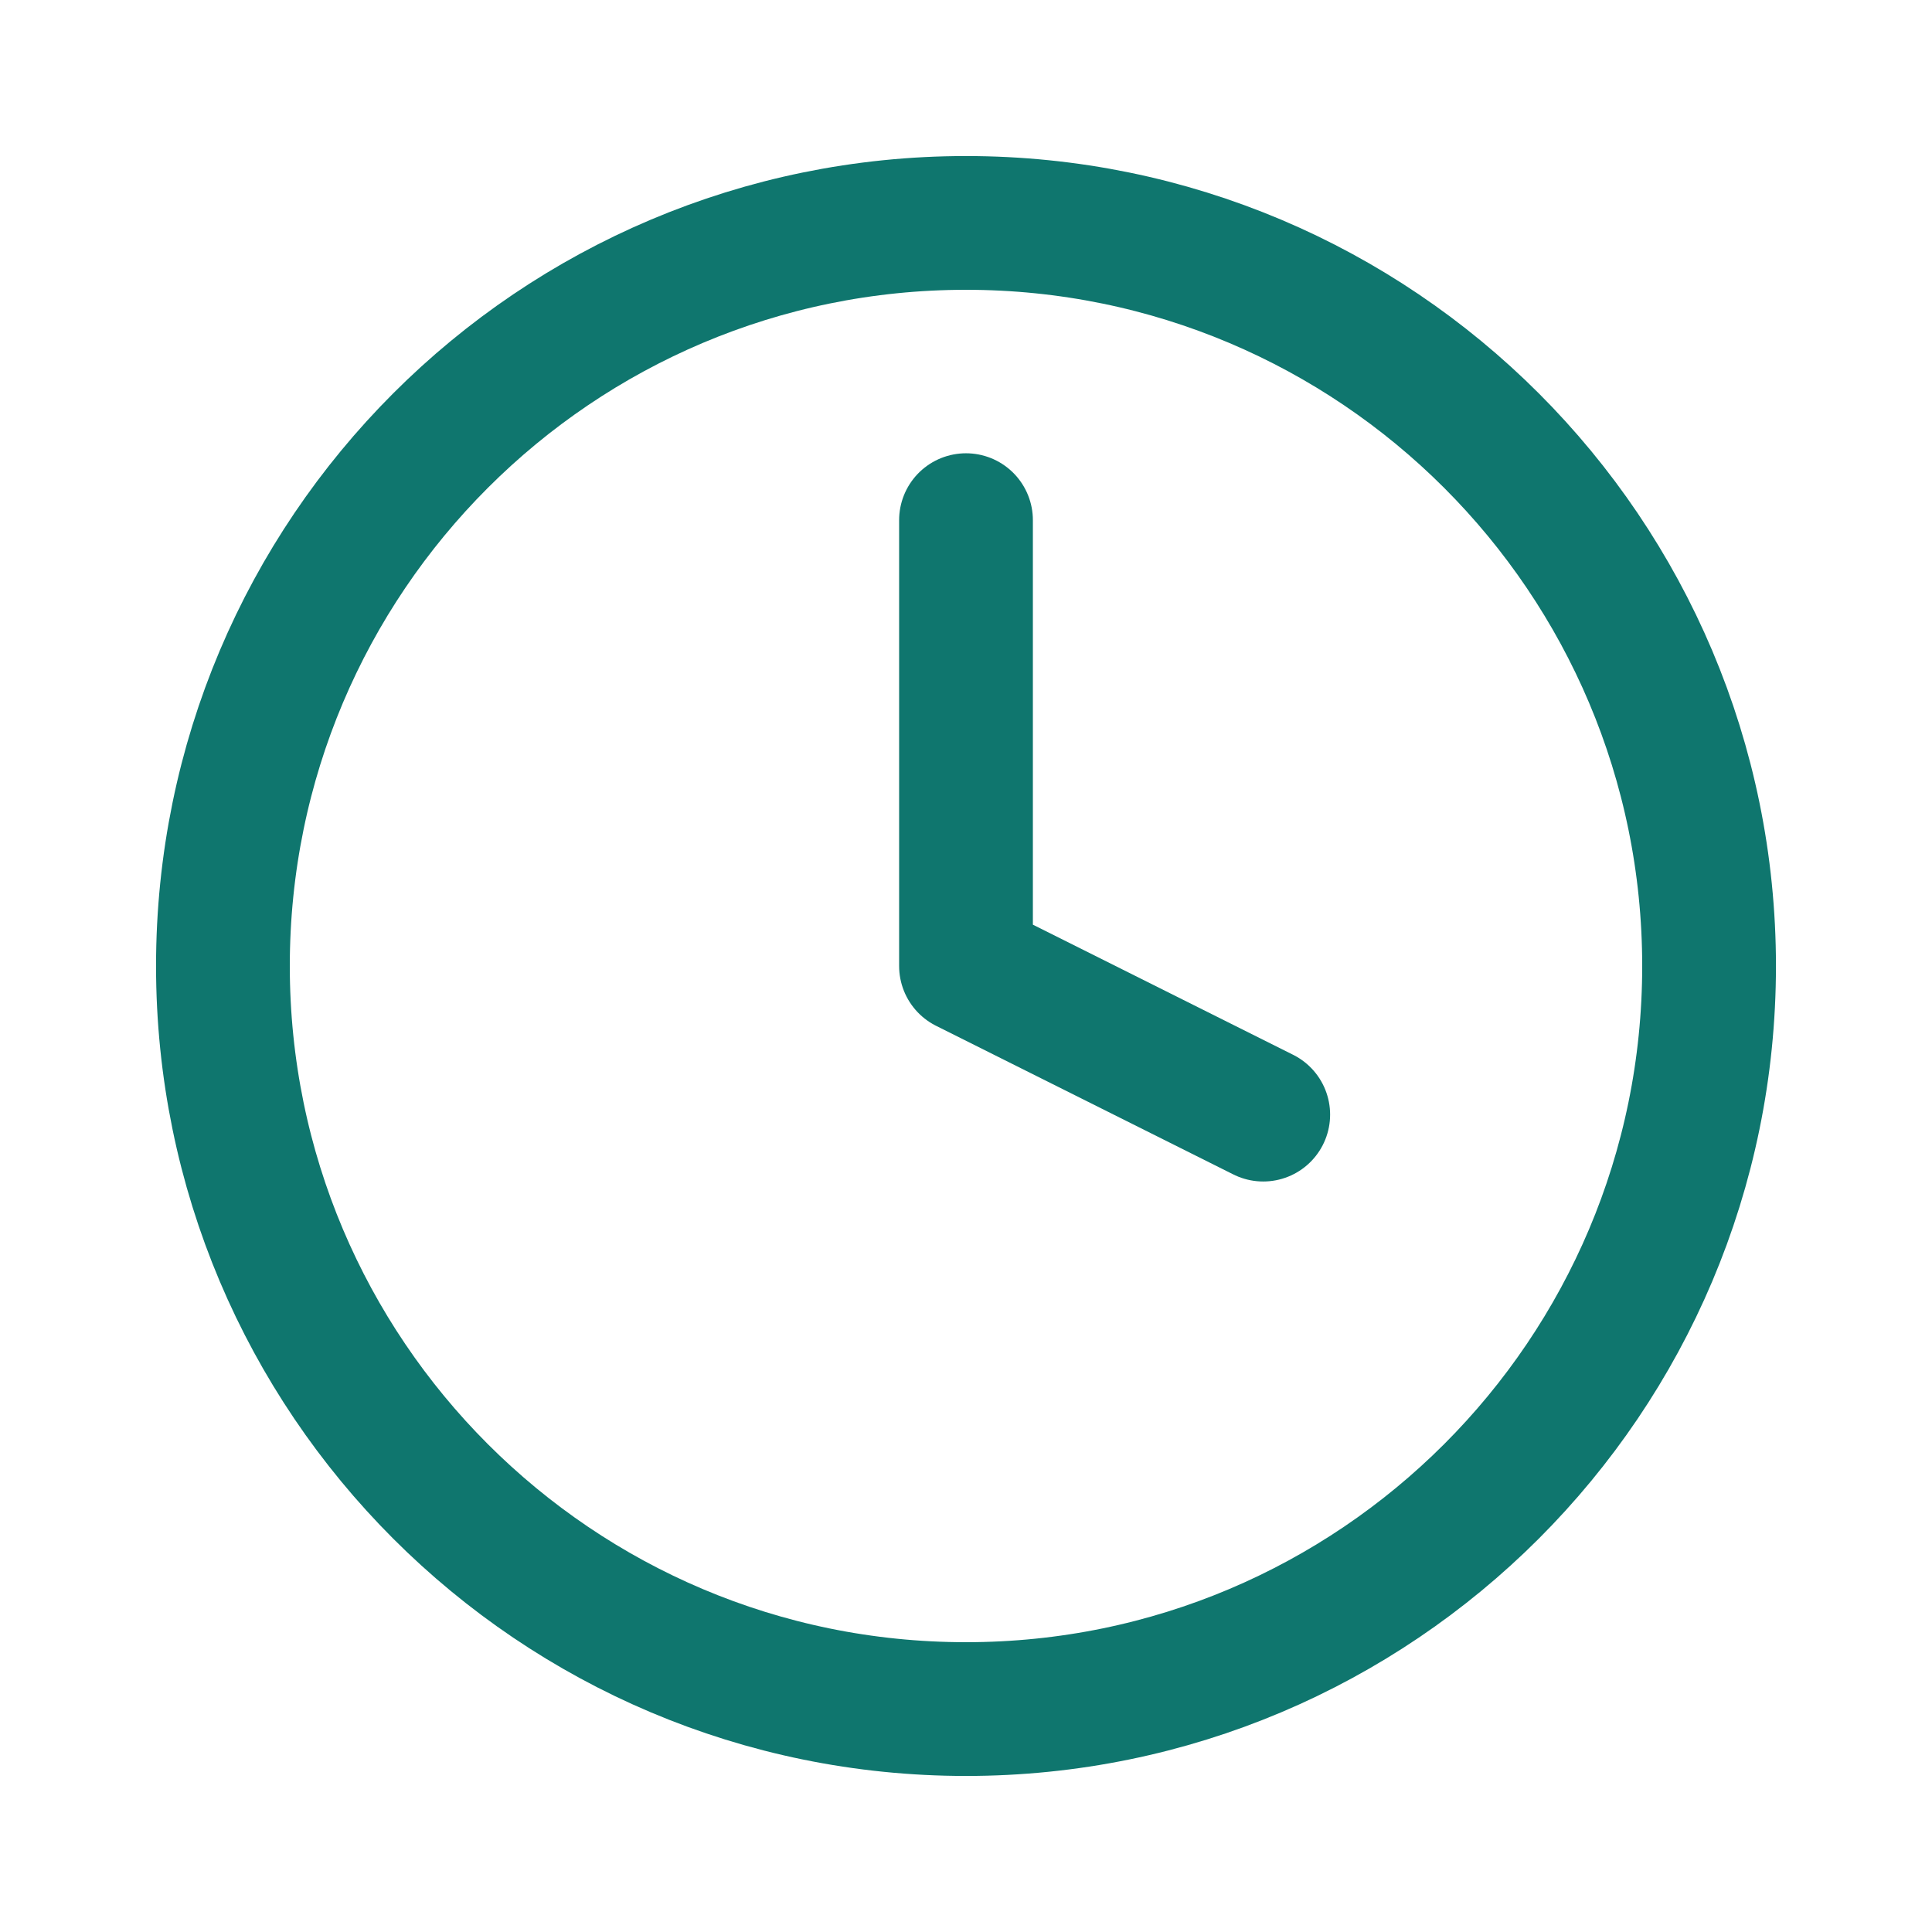
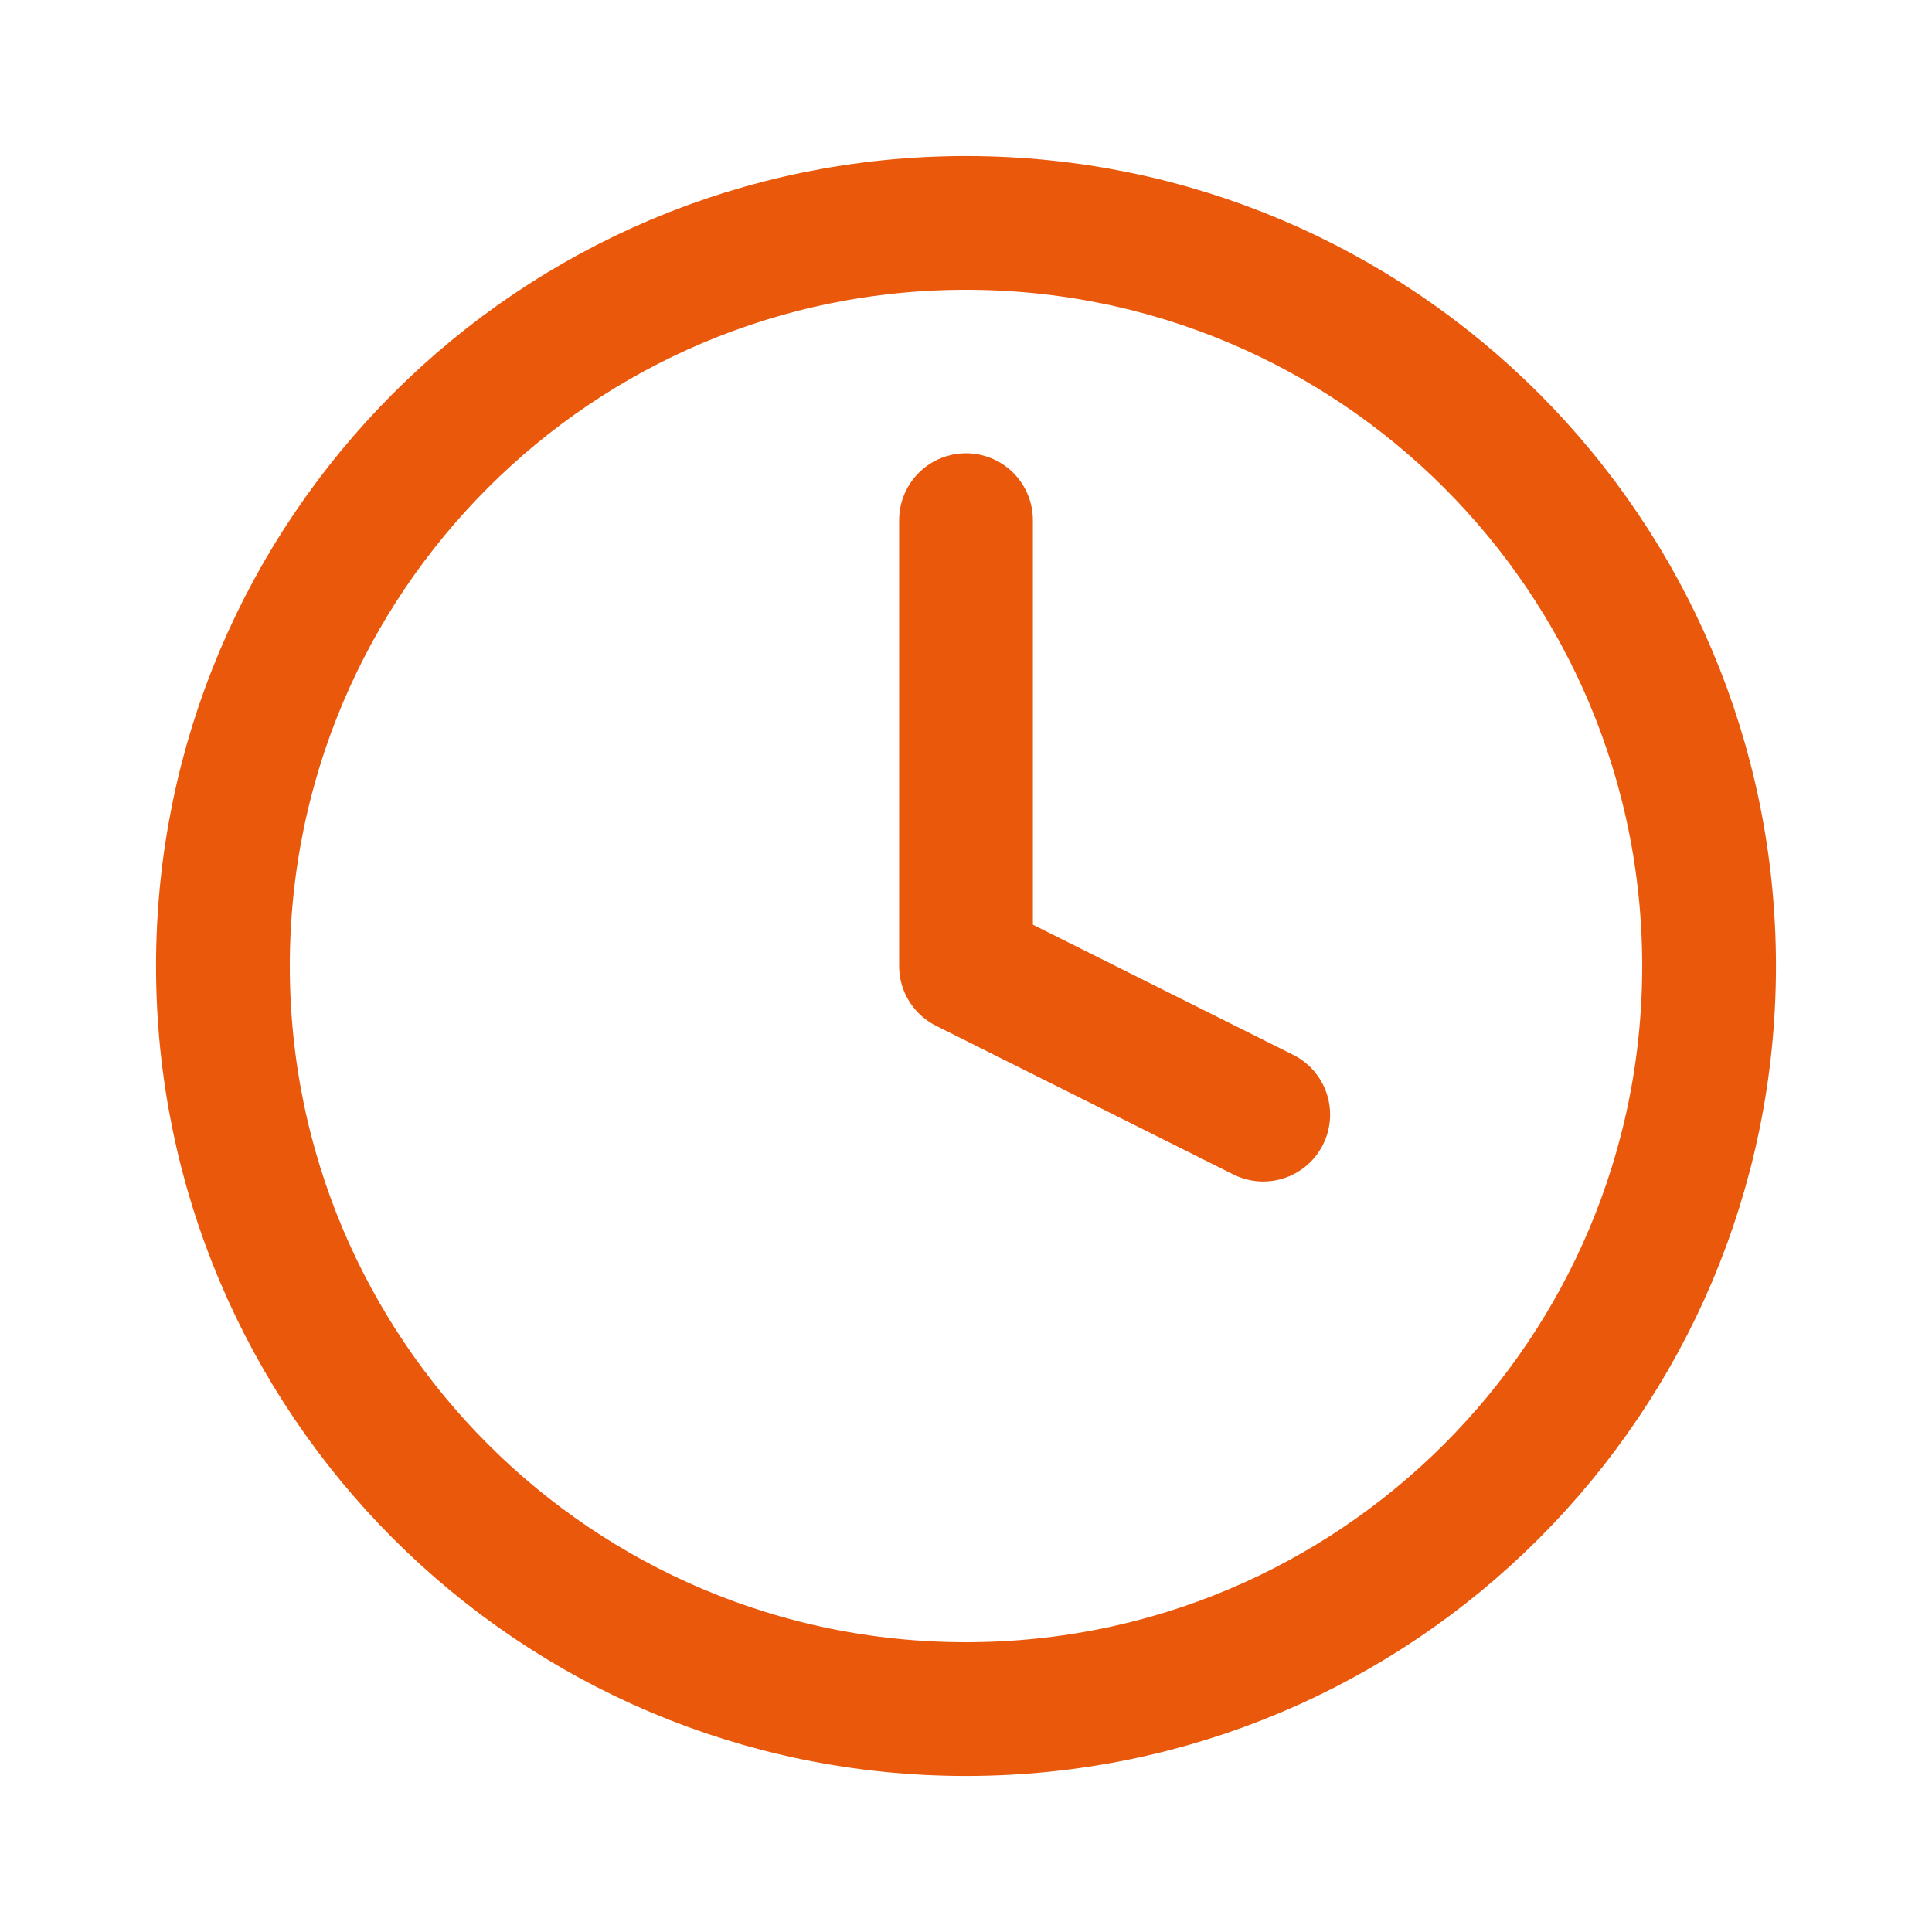
- <svg xmlns="http://www.w3.org/2000/svg" width="256" height="256" viewBox="-1 -1 26 26" fill="none" stroke="#0F766E" stroke-width="1.8" stroke-linecap="round" stroke-linejoin="round">
+ <svg xmlns="http://www.w3.org/2000/svg" width="256" height="256" viewBox="-1 -1 26 26" fill="none" stroke="#EA580C" stroke-width="1.8" stroke-linecap="round" stroke-linejoin="round">
  <circle cx="12" cy="12" r="10" />
  <polyline points="12 6 12 12 16 14" />
</svg>
